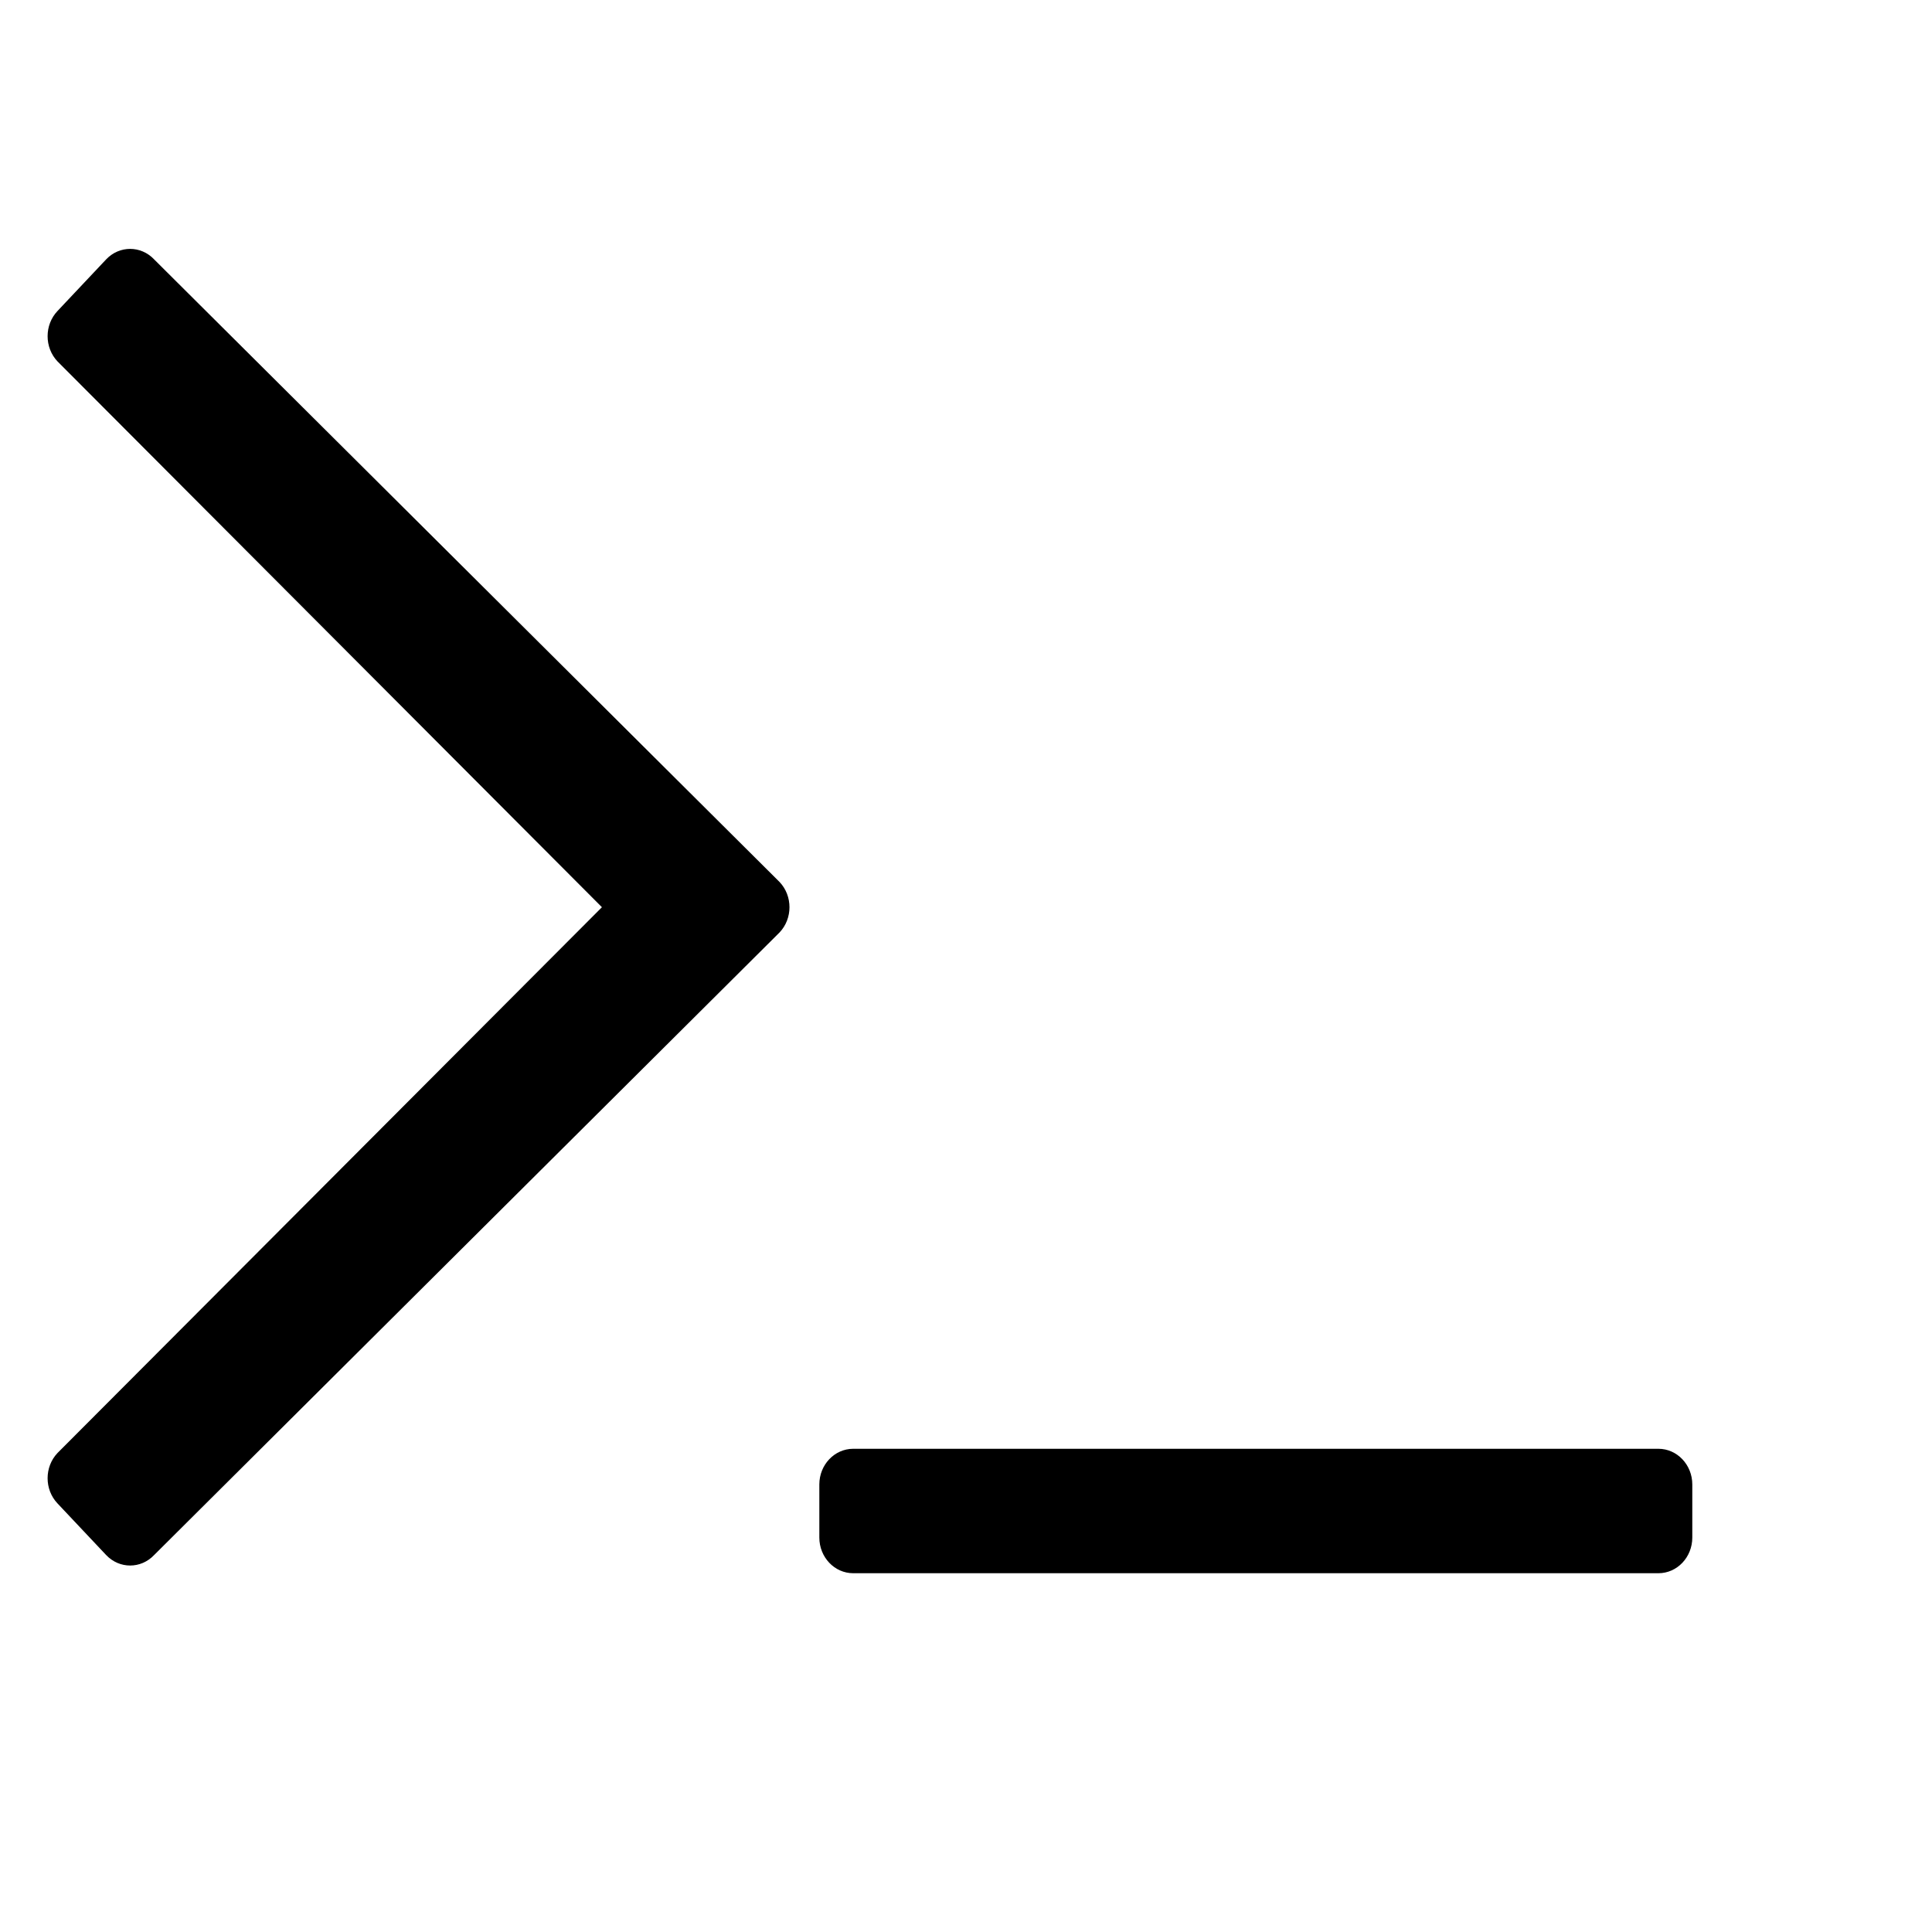
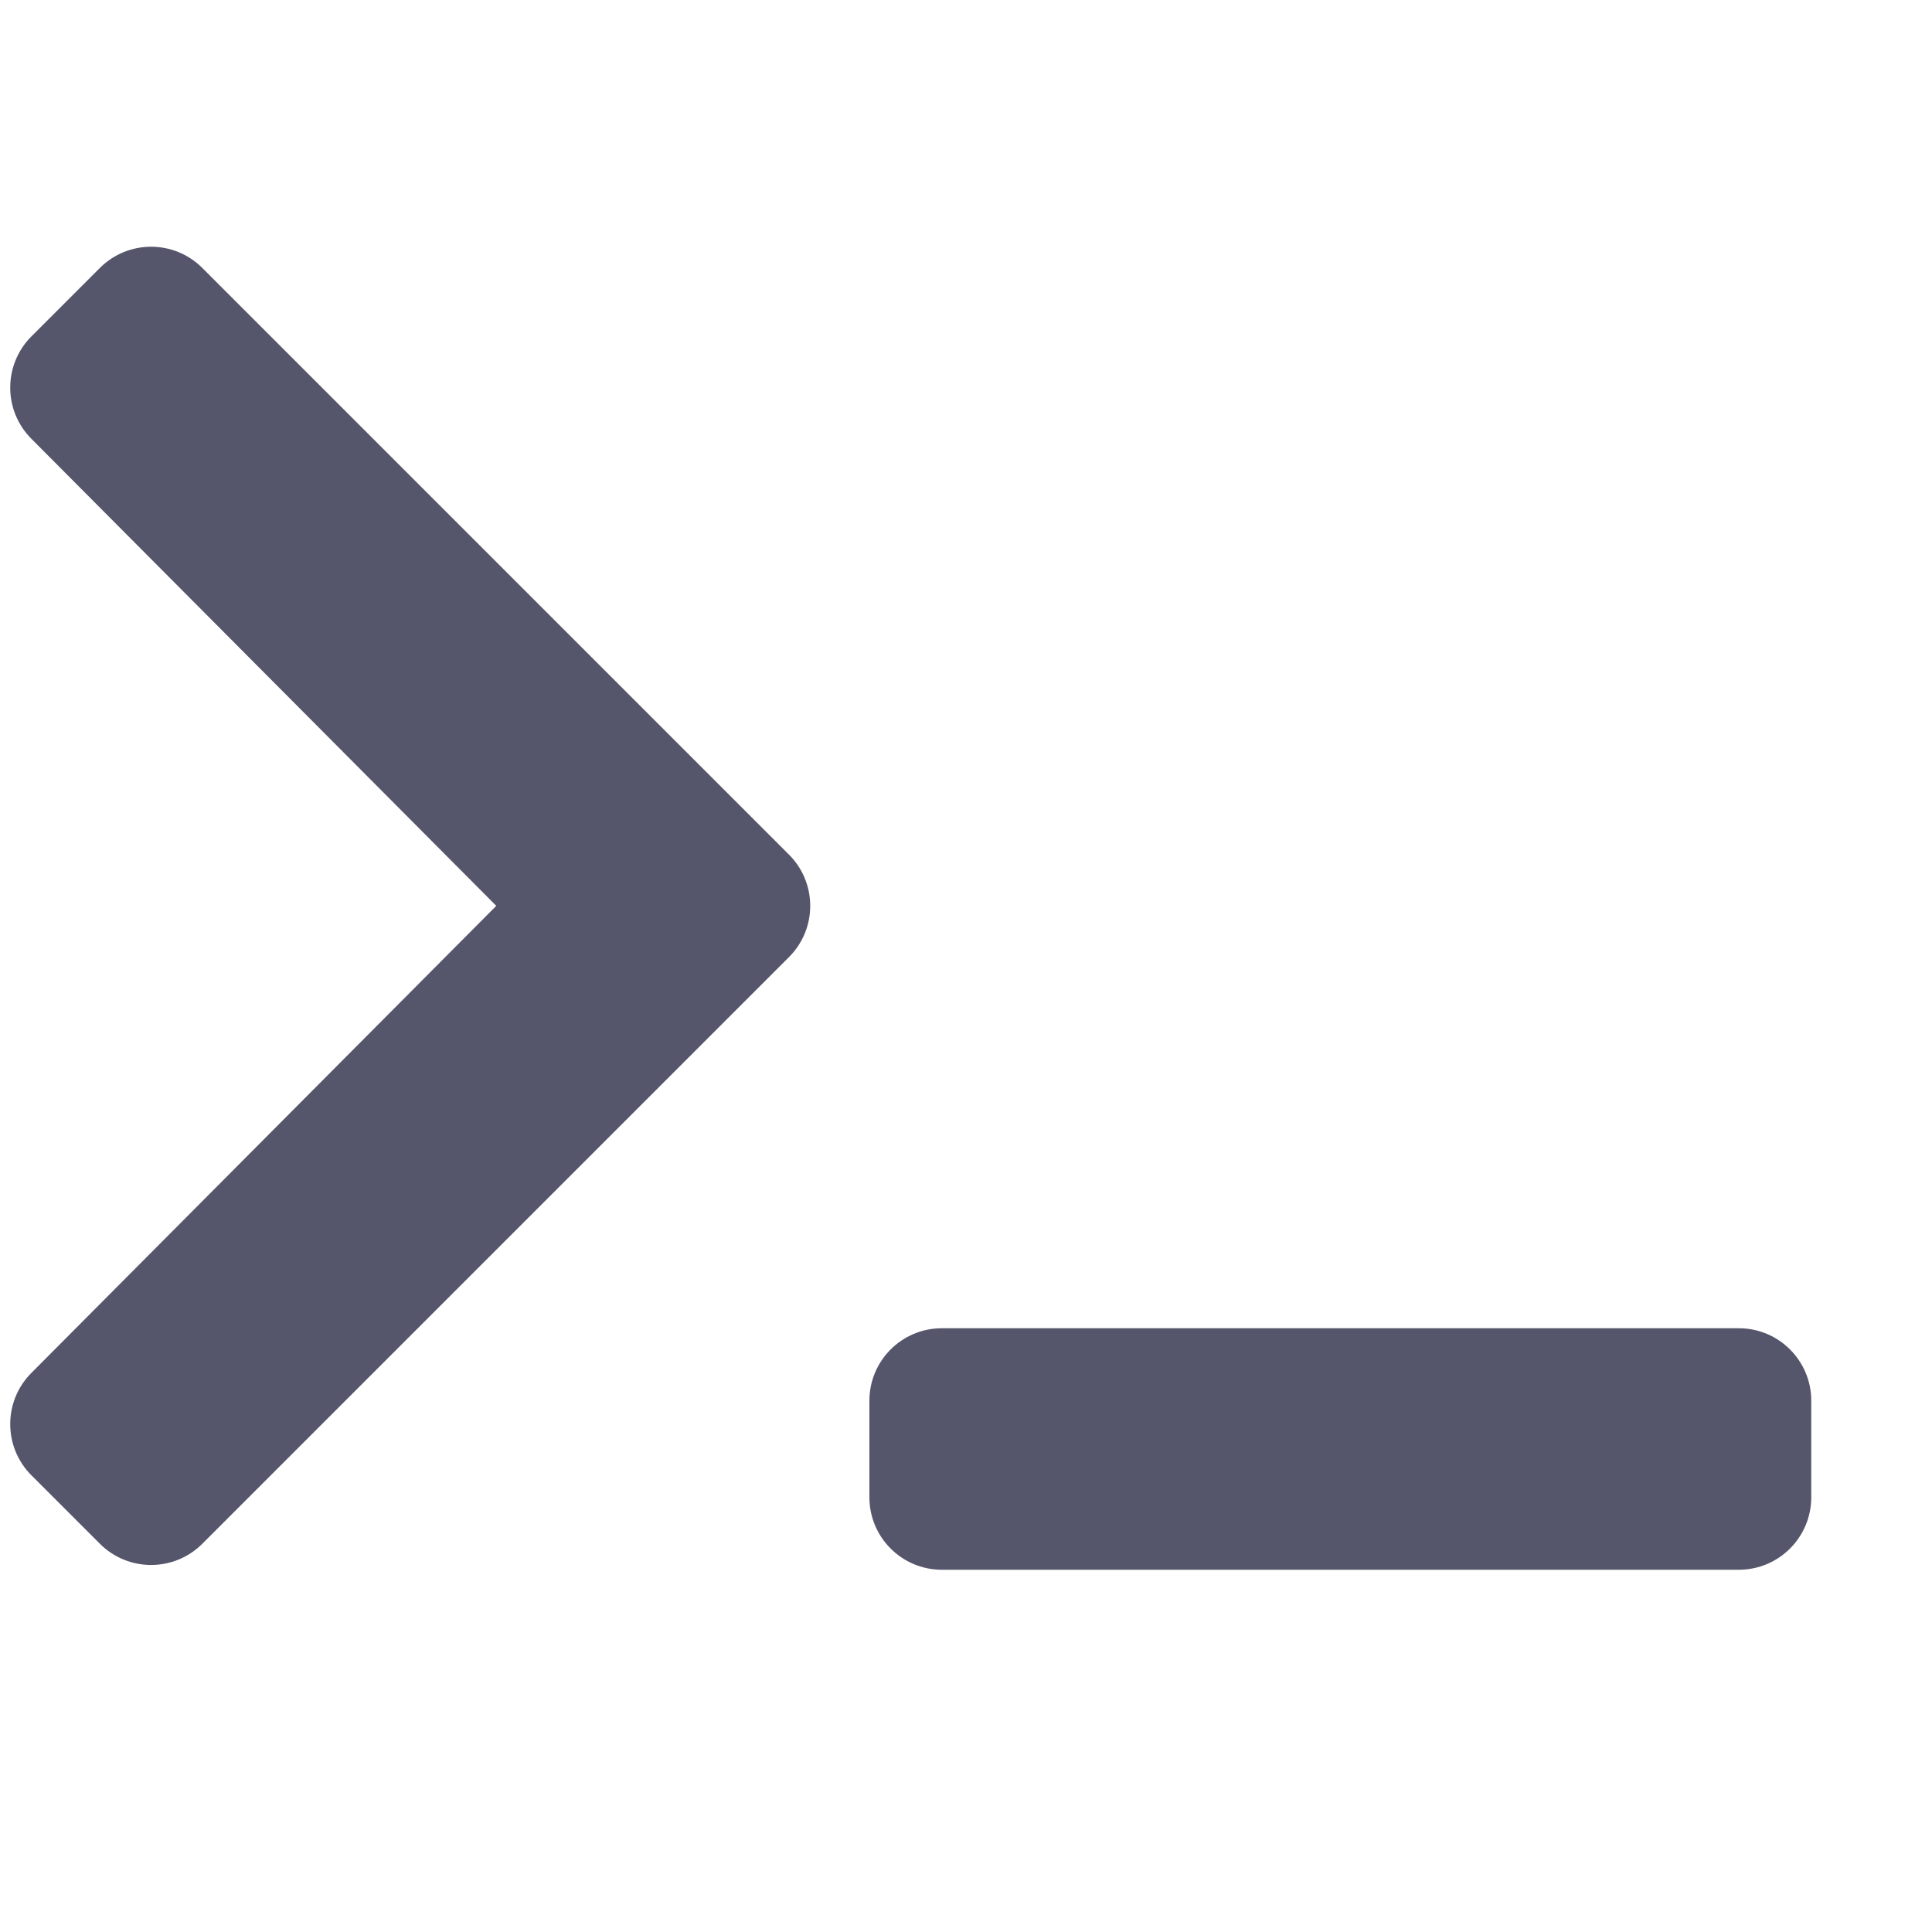
- <svg xmlns="http://www.w3.org/2000/svg" width="128" height="128" version="1.1" viewBox="0 0 128 128">
-   <style type="text/css">.Line{fill:#000000;}</style>
-   <path class="Line" d="m10.209 17.183 41.439 41.251c0.876 0.923 0.876 2.42 0 3.343l-41.439 41.251c-0.876 0.923-2.297 0.923-3.174 0l-3.224-3.421c-0.876-0.923-0.876-2.42 0-3.343l36.068-36.159-36.068-36.159c-0.876-0.923-0.876-2.42 0-3.343l3.224-3.421c0.876-0.923 2.297-0.923 3.174 1.98e-4zm101.91 84.683v-3.516c0-1.305-1.005-2.364-2.244-2.364h-53.348c-1.24 0-2.244 1.058-2.244 2.364v3.516c0 1.305 1.005 2.364 2.244 2.364h53.348c1.24 0 2.244-1.058 2.244-2.364z" />
+ <svg xmlns="http://www.w3.org/2000/svg" version="1.1" viewBox="0 0 128 128">
+   <style type="text/css">.Back{fill:#000022;fill-opacity:.667;}</style>
+   <path class="Back" d="m52.274 63.408-38.869 38.869c-1.875 1.875-4.914 1.875-6.788 0l-4.534-4.533c-1.871-1.871-1.875-4.904-8e-3 -6.78l30.804-30.949-30.804-30.949c-1.867-1.876-1.863-4.909 8e-3 -6.78l4.533-4.533c1.875-1.875 4.914-1.875 6.788 0l38.869 38.869c1.875 1.874 1.875 4.914 0 6.788zm67.726 35.792v-6.4c0-2.651-2.149-4.8-4.8-4.8h-52.8c-2.651 0-4.8 2.149-4.8 4.8v6.4c0 2.651 2.149 4.8 4.8 4.8h52.8c2.651 0 4.8-2.149 4.8-4.8z" />
</svg>
